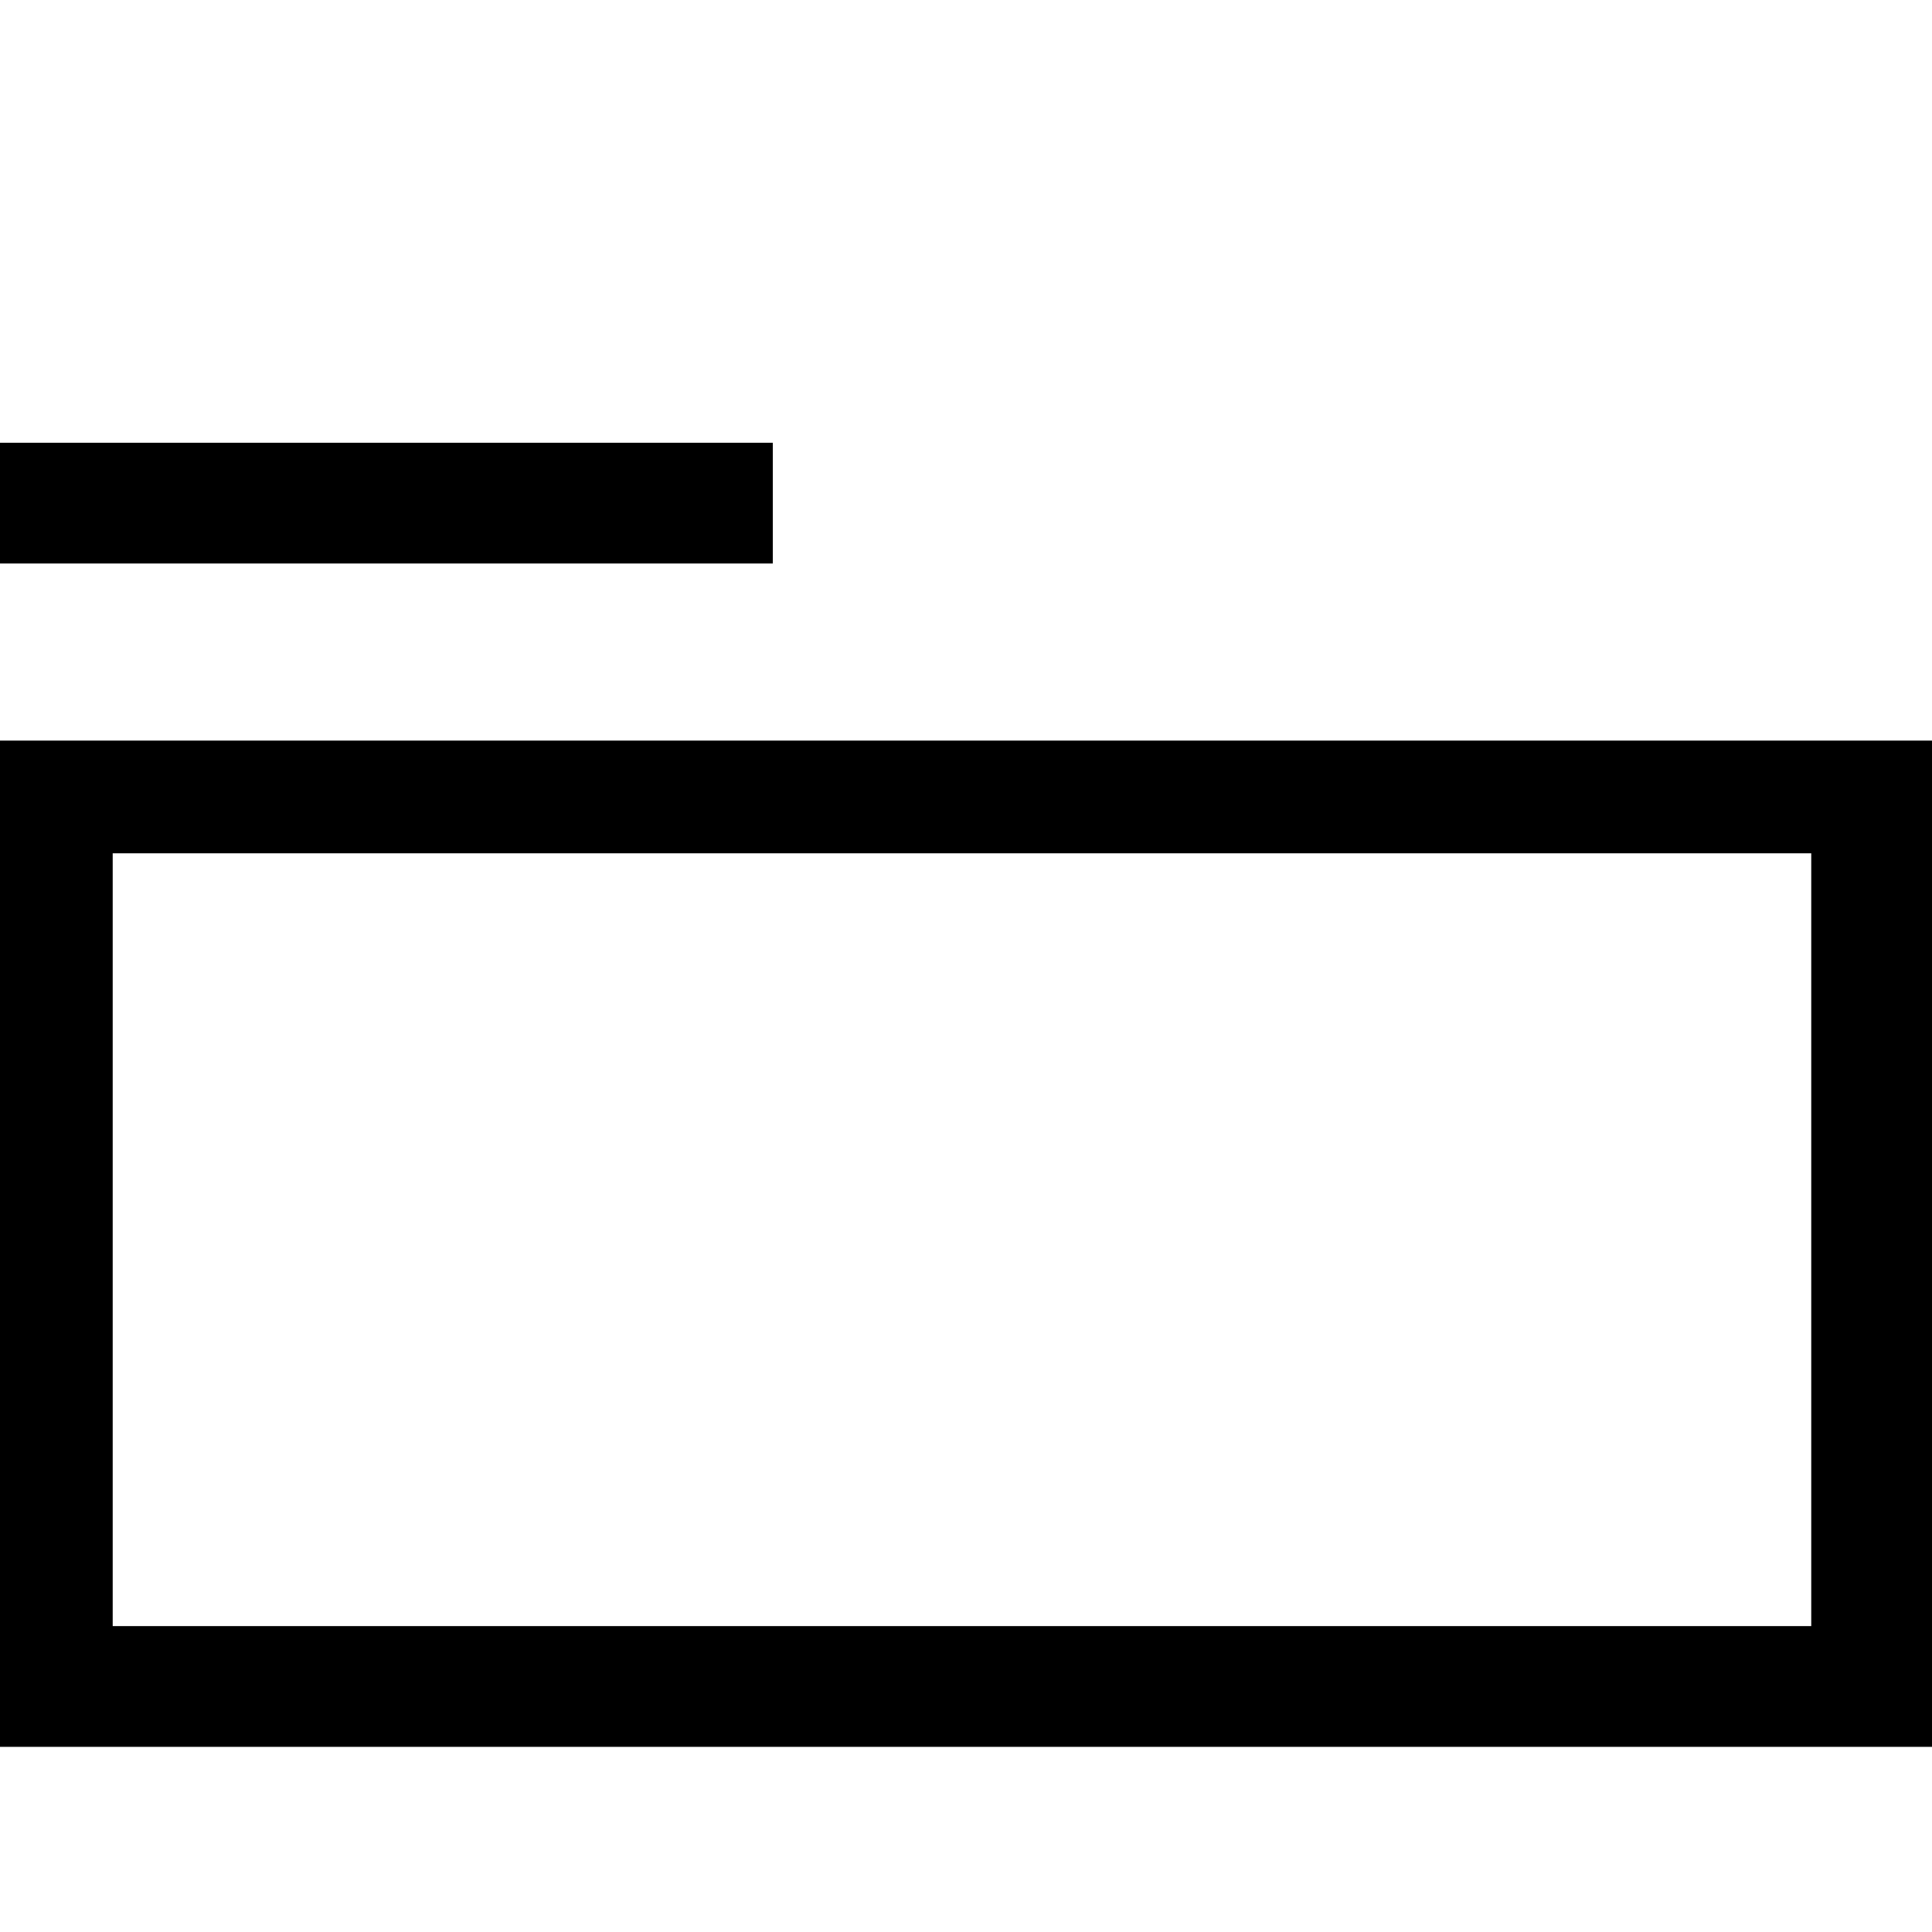
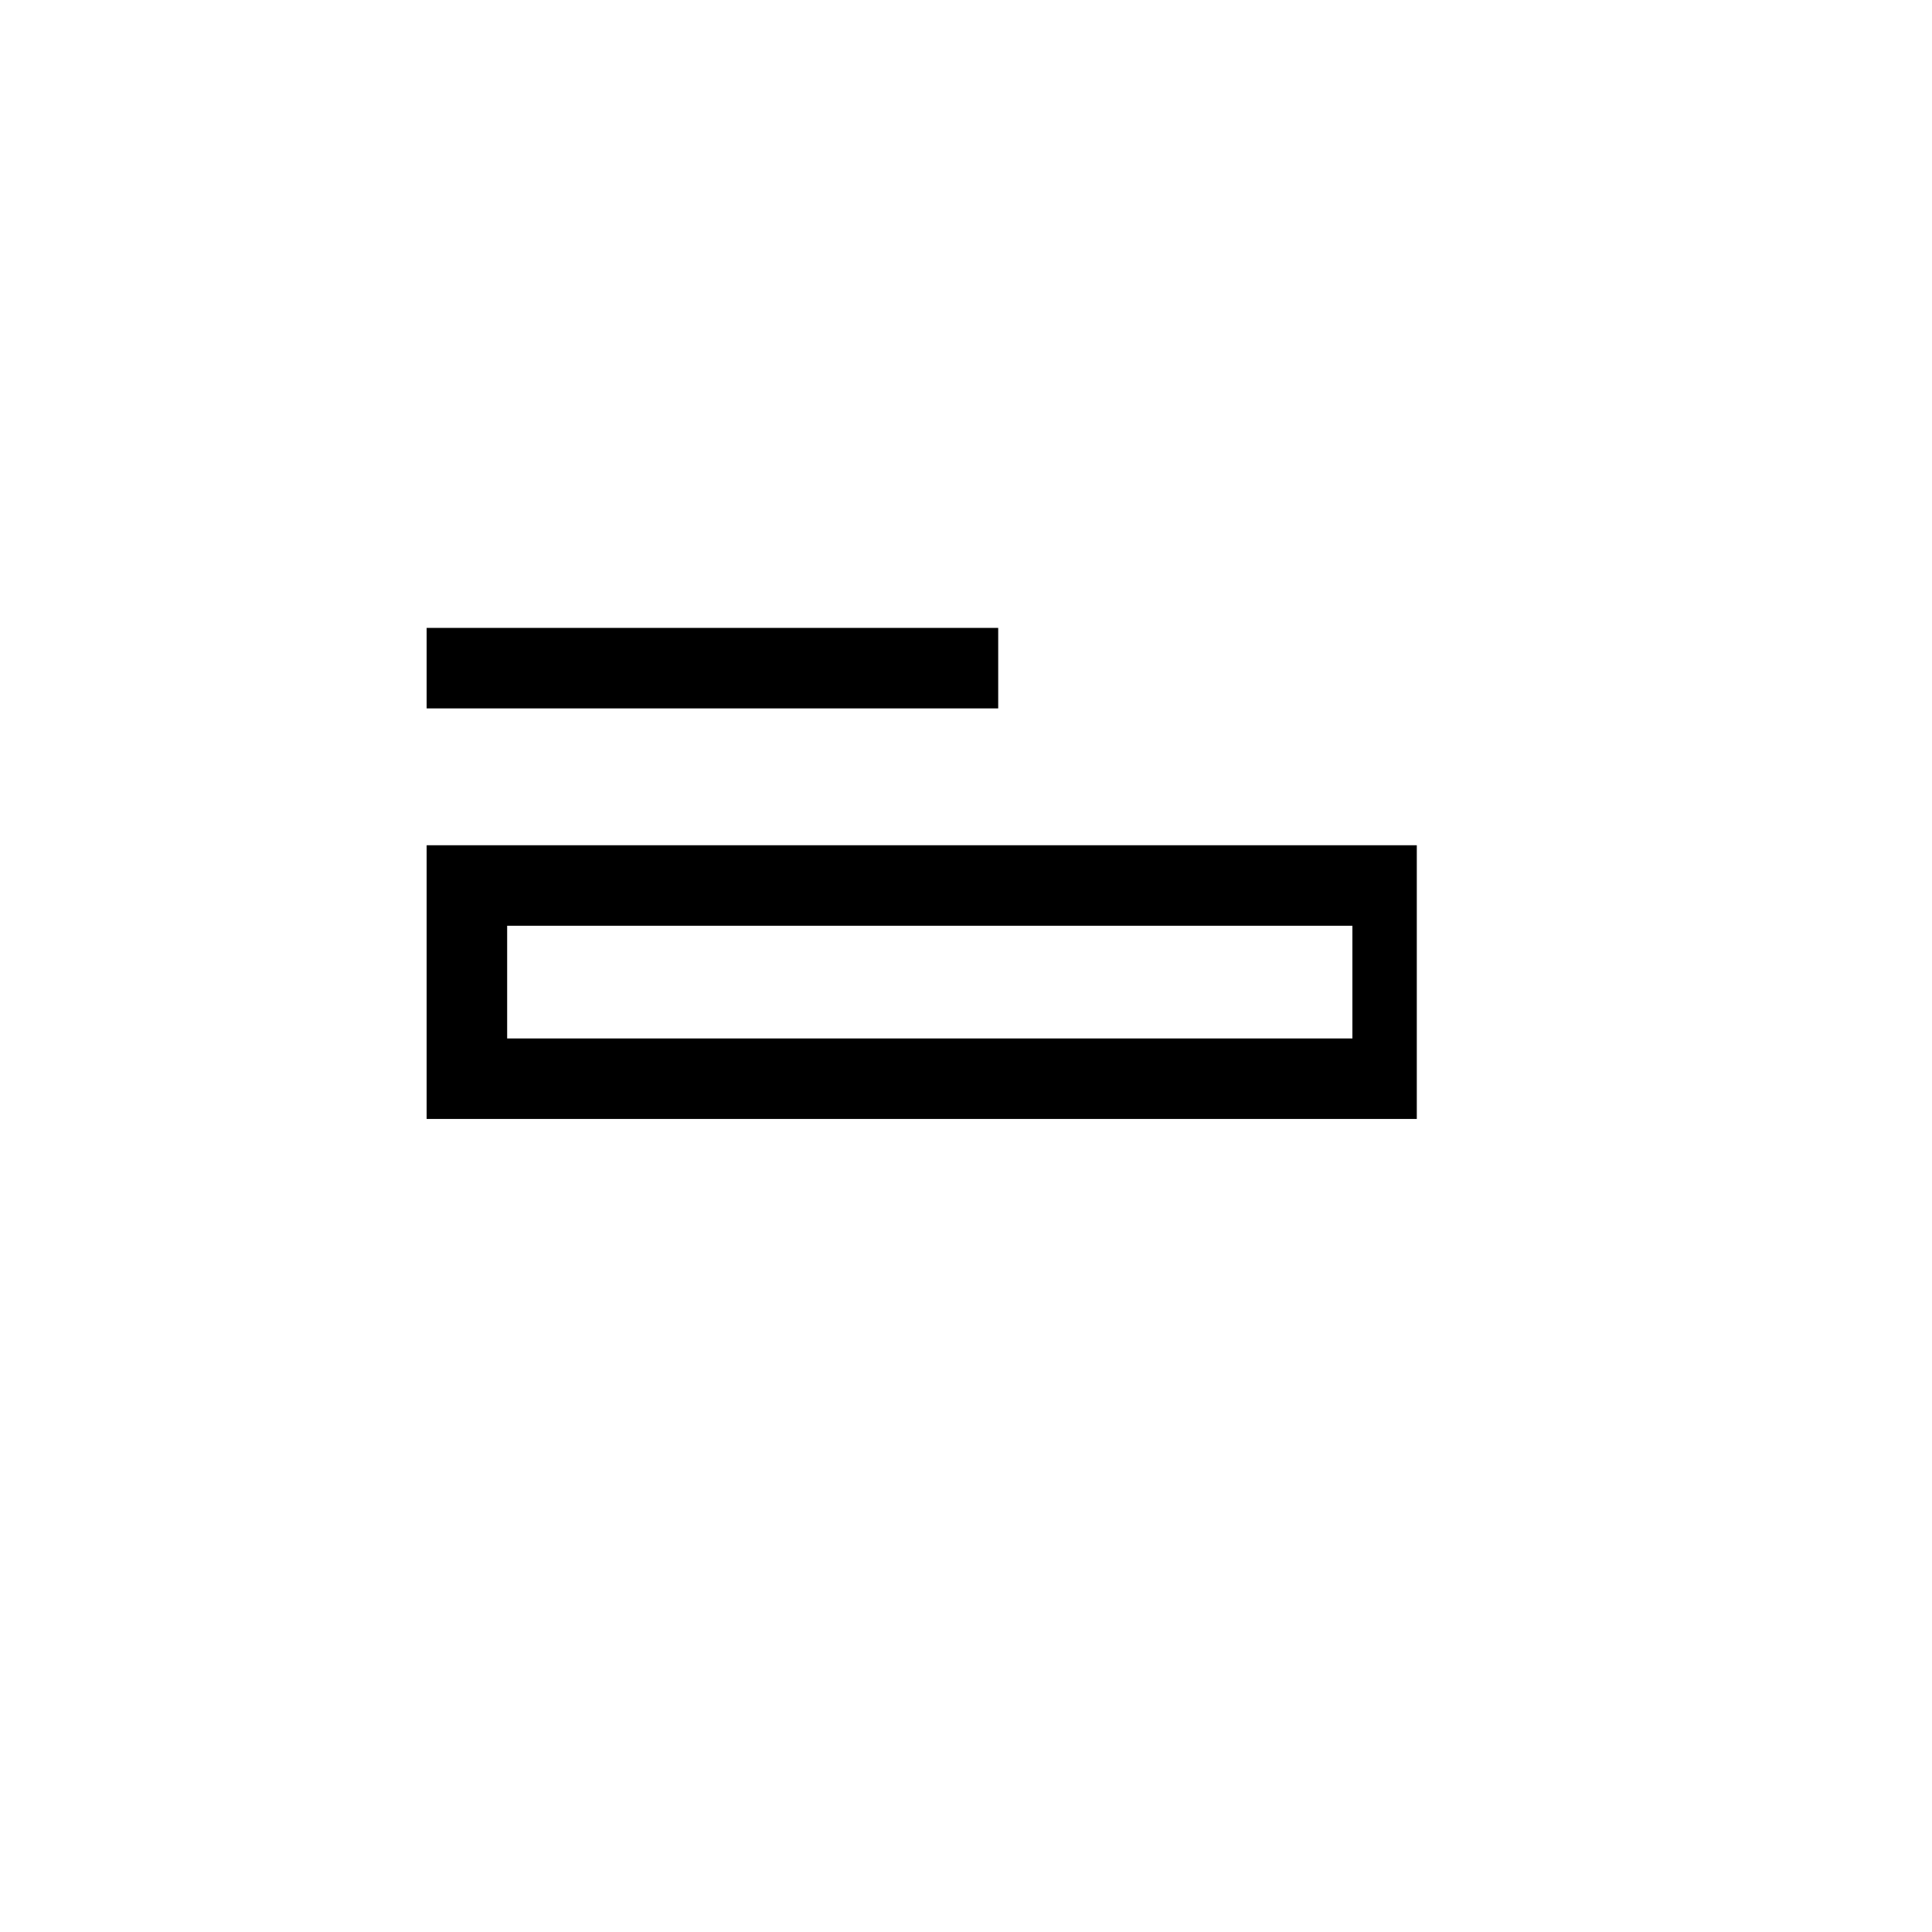
<svg xmlns="http://www.w3.org/2000/svg" version="1.1" id="Layer_1" x="0px" y="0px" viewBox="0 0 24 24" style="enable-background:new 0 0 24 24;" xml:space="preserve">
-   <path d="M0,9.2v12.5h24V9.2H0z M22.6,20.2H1.4v-9.6h21.1V20.2z M9.6,7H0V5.5h9.6V7z" />
+   <path d="M5.3,10.5v3.4h12.3v-3.4H5.3z M16.7,12.9H6.3v-1.4h10.5V12.9z M12.4,8.8H5.3v-1h7.1V8.8z" />
</svg>
